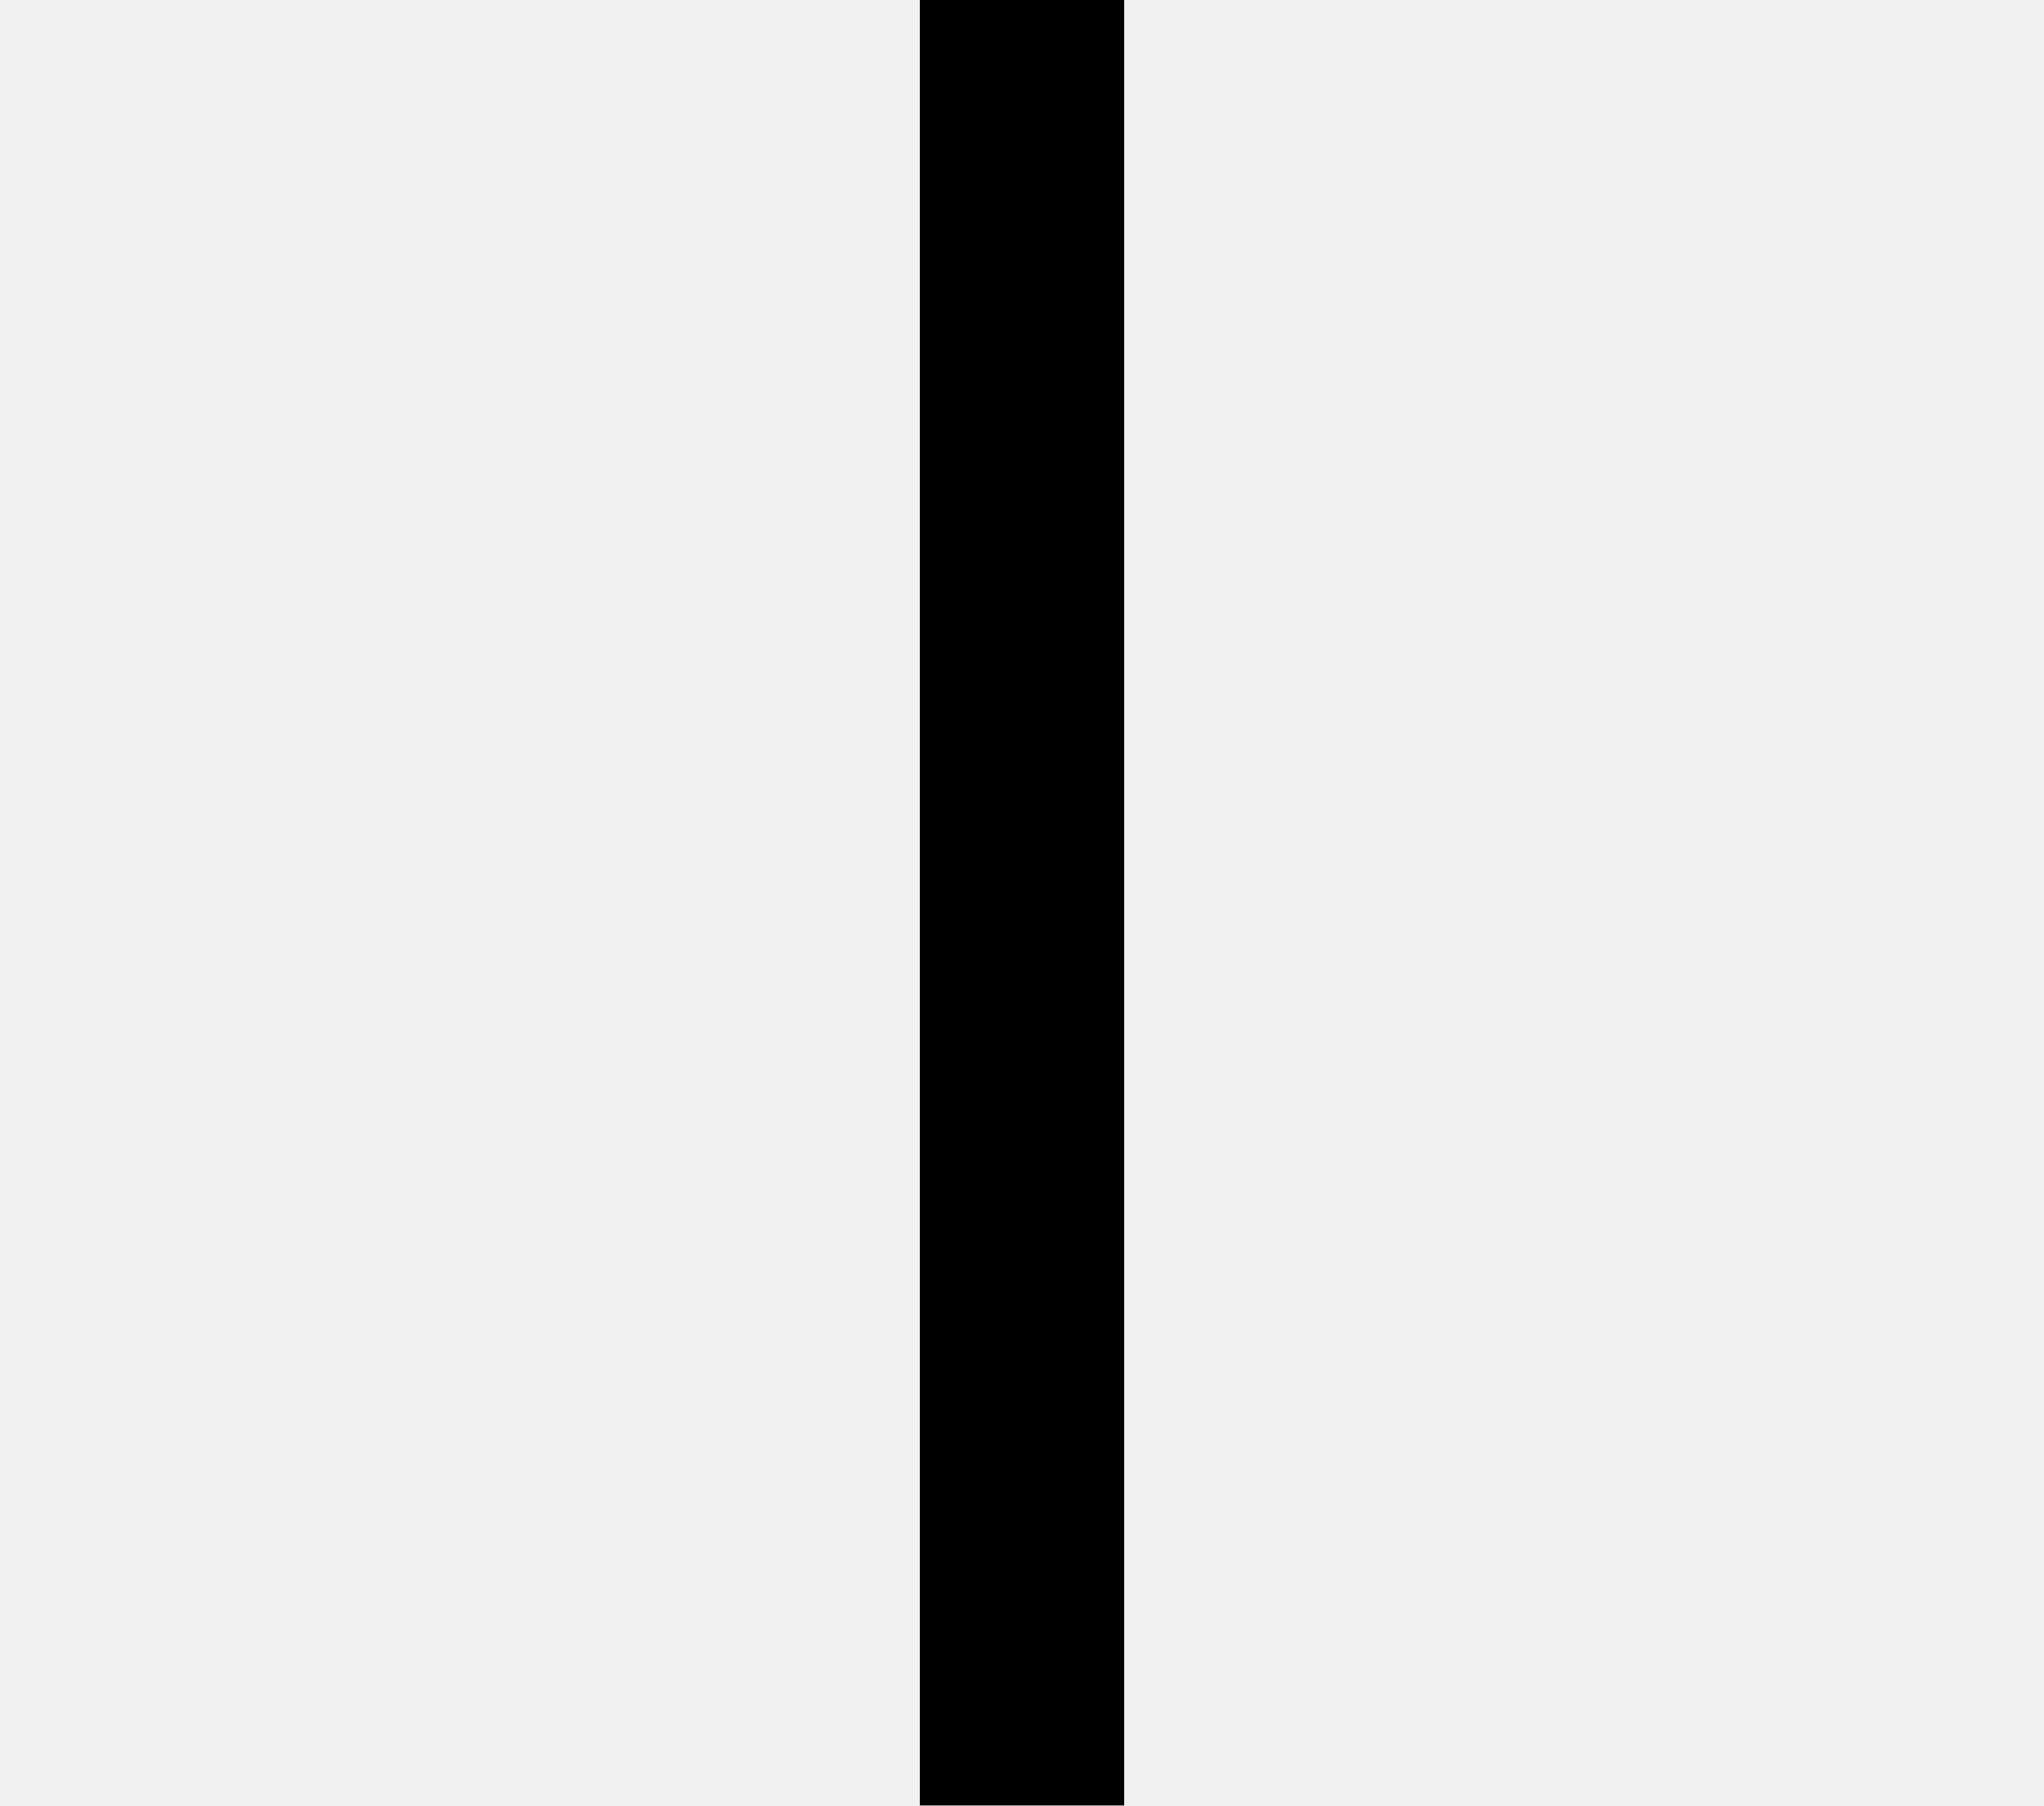
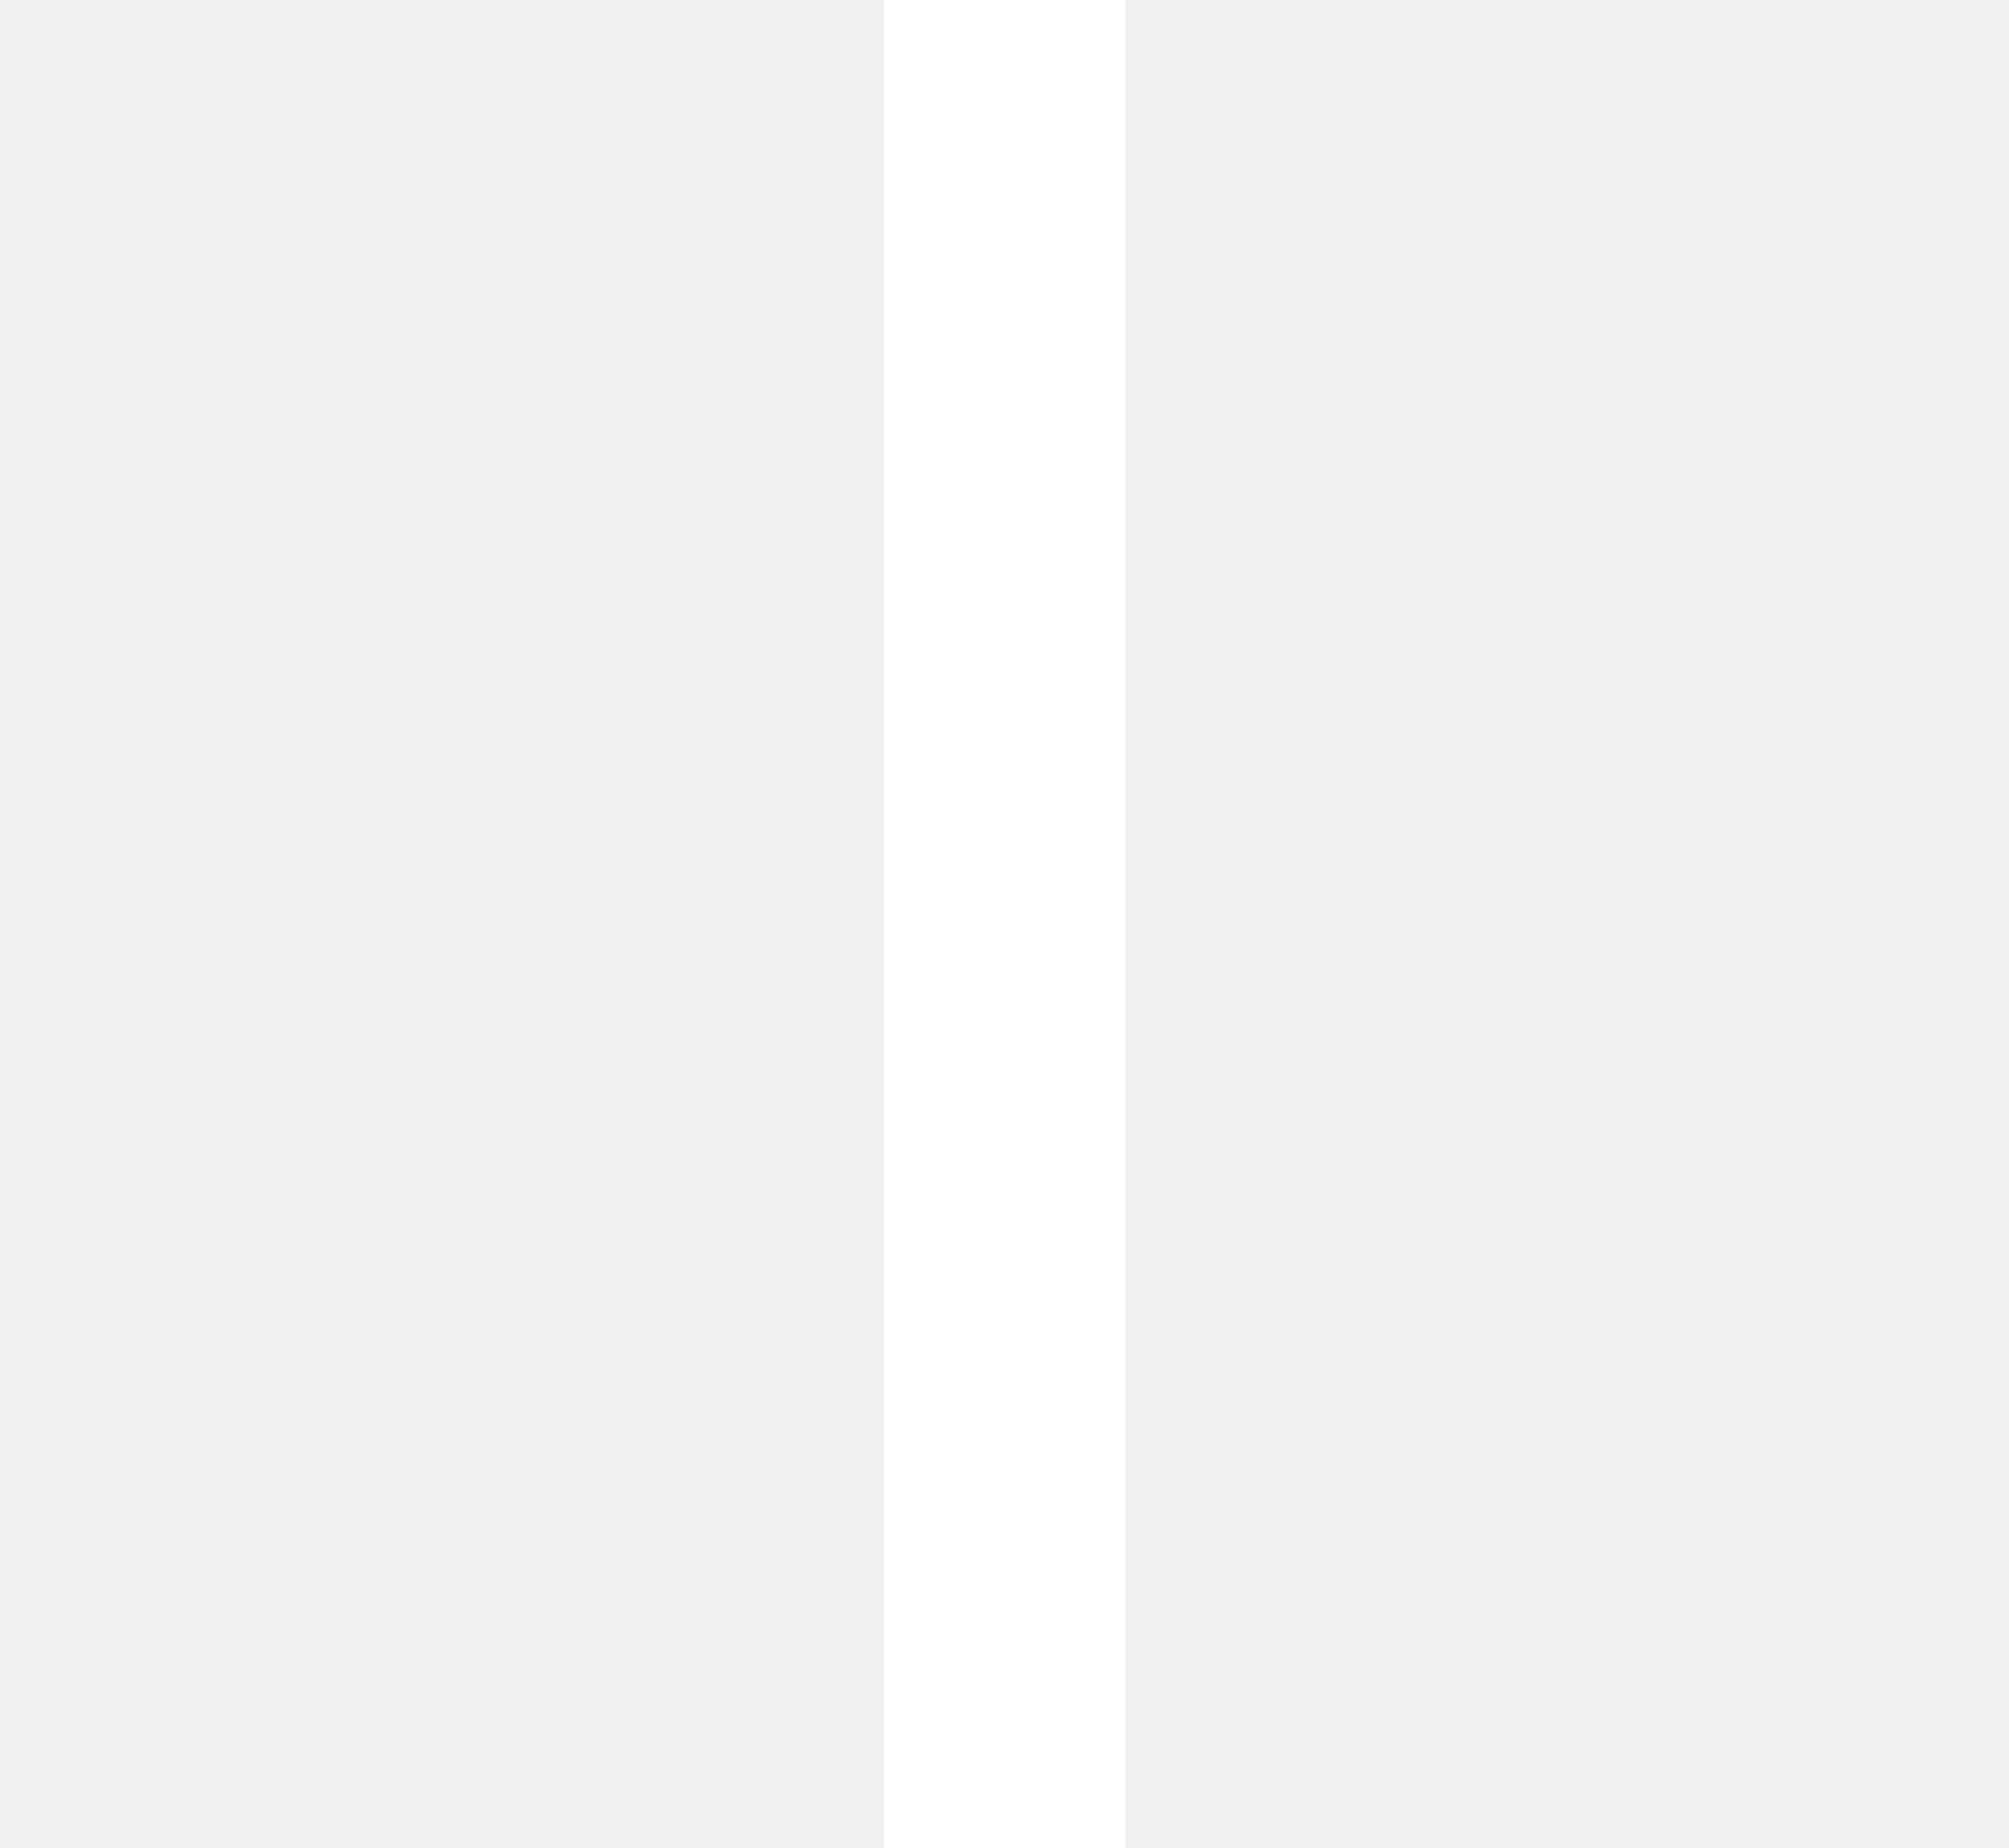
- <svg xmlns="http://www.w3.org/2000/svg" width="60px" height="53px" viewBox="0 0 60 53" version="1.1">
+ <svg xmlns="http://www.w3.org/2000/svg" width="50px" height="46px" viewBox="0 0 50 46" version="1.1">
  <g id="Branch" stroke="none" stroke-width="1" fill="none" fill-rule="evenodd">
-     <rect id="Rectangle" fill="#000000" x="27" y="0" width="6" height="53" />
+     <rect id="Rectangle" fill="#FFFFFF" x="22" y="0" width="6" height="46" />
  </g>
</svg>
